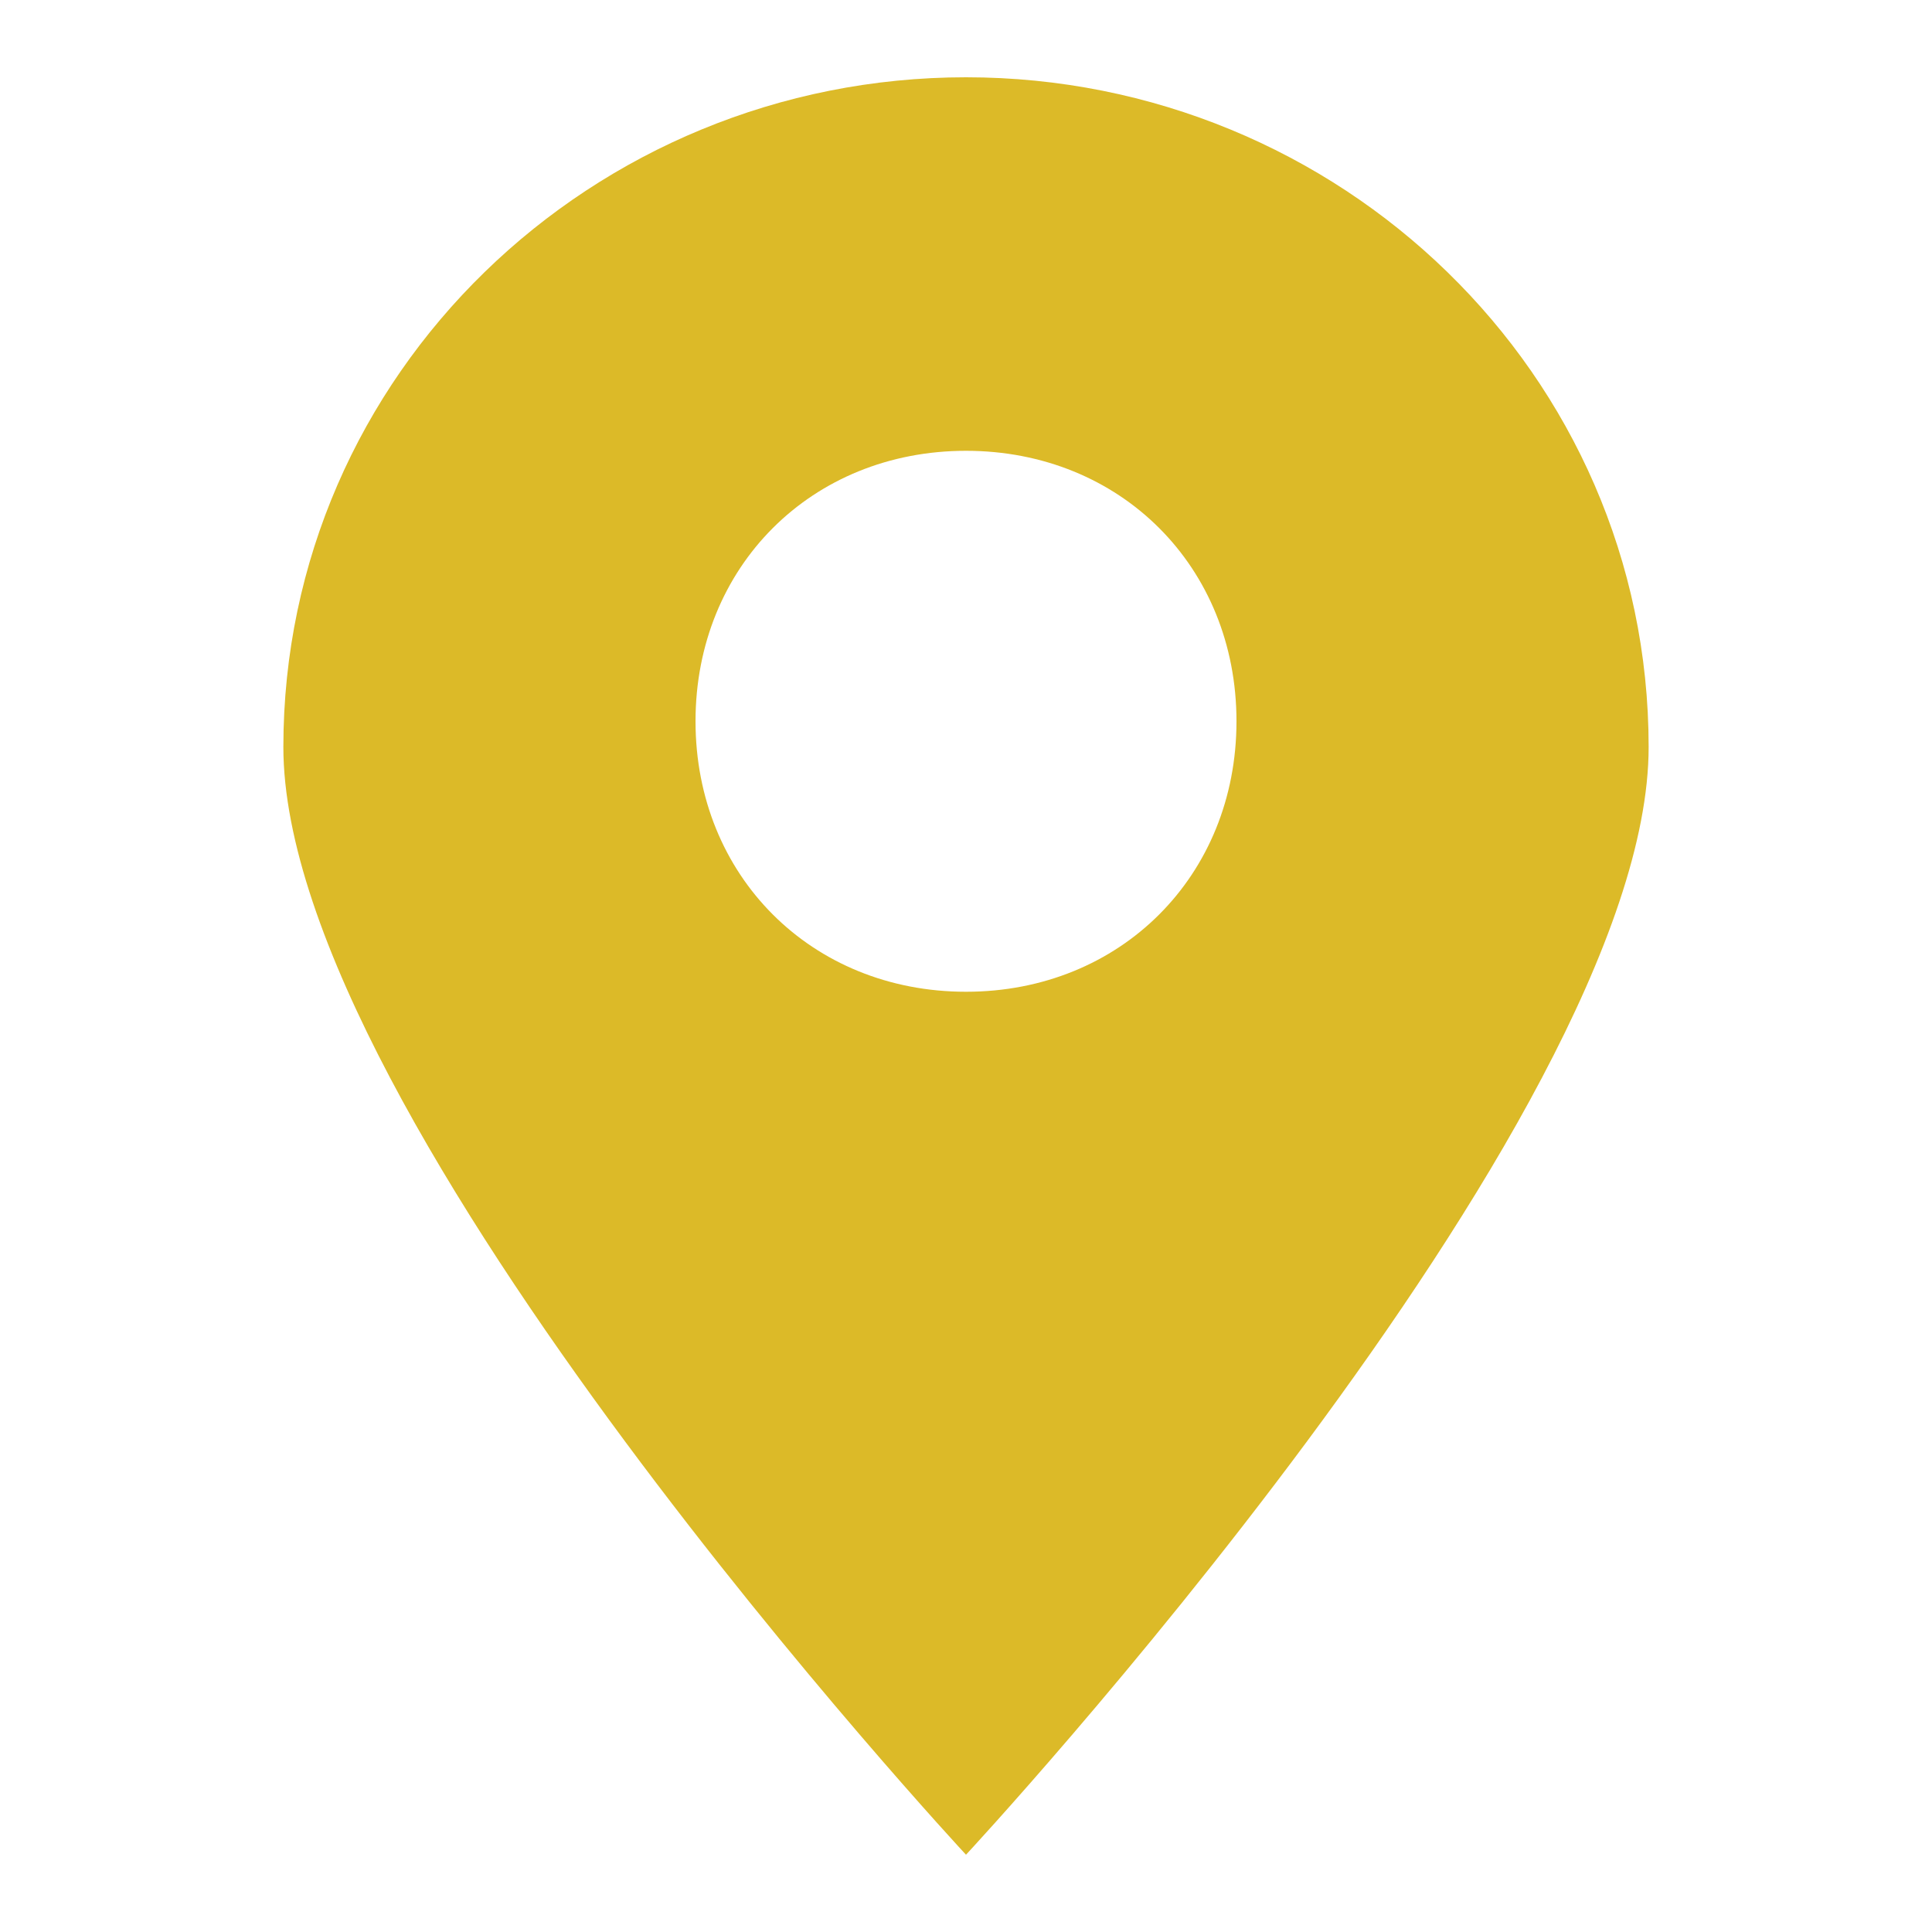
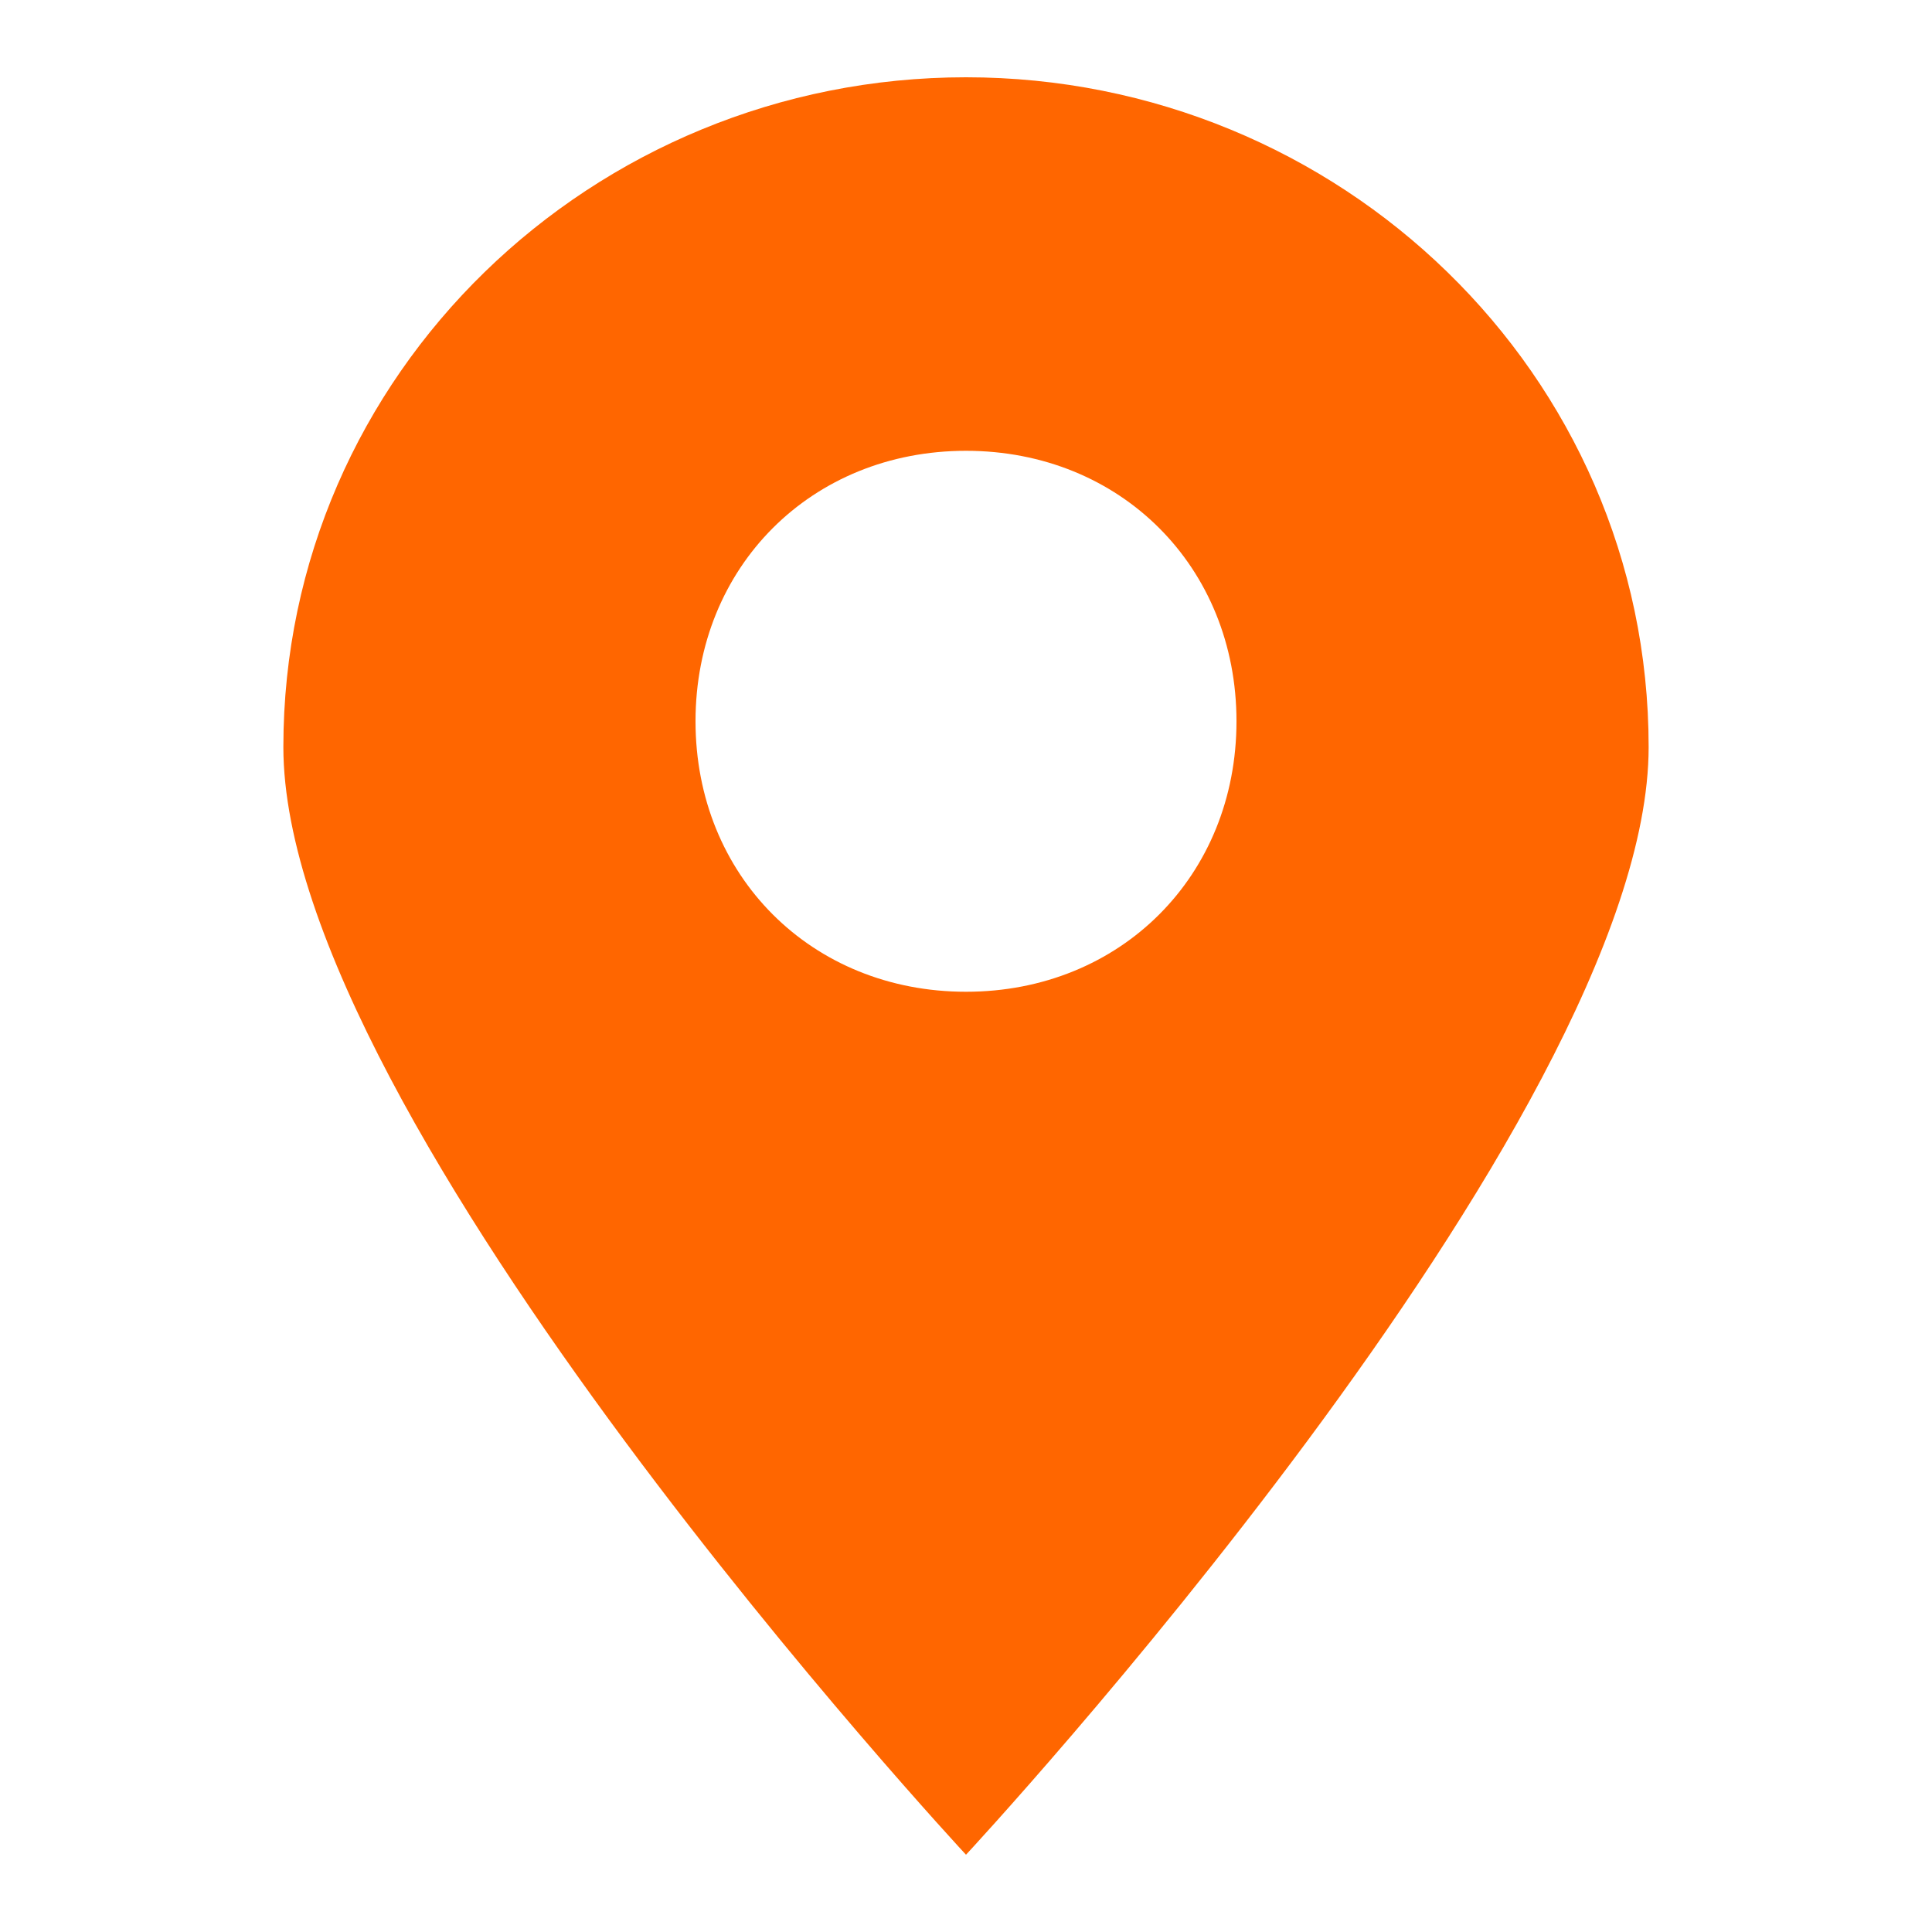
- <svg xmlns="http://www.w3.org/2000/svg" id="Layer_1" data-name="Layer 1" version="1.1" viewBox="0 0 15 15">
+ <svg xmlns="http://www.w3.org/2000/svg" id="Layer_1" version="1.1" viewBox="0 0 15 15">
  <defs>
    <style>
-       .cls-1 {
-         fill: #dcba28;
-         stroke-width: 0px;
+       .st0 {
+         fill: #f60;
      }
    </style>
  </defs>
-   <path class="cls-1" d="M7.5.6C4.6.6,2.2,2.9,2.2,5.8s5.3,8.6,5.3,8.6c0,0,5.3-5.7,5.3-8.6S10.4.6,7.5.6ZM7.5,7.7c-1.2,0-2.1-.9-2.1-2.1s.9-2.1,2.1-2.1,2.1.9,2.1,2.1-.9,2.1-2.1,2.1Z" />
+   <path class="st0" d="M7.5.6C4.6.6,2.2,2.9,2.2,5.8s5.3,8.6,5.3,8.6c0,0,5.3-5.7,5.3-8.6S10.4.6,7.5.6ZM7.5,7.7c-1.2,0-2.1-.9-2.1-2.1s.9-2.1,2.1-2.1,2.1.9,2.1,2.1-.9,2.1-2.1,2.1Z" />
</svg>
